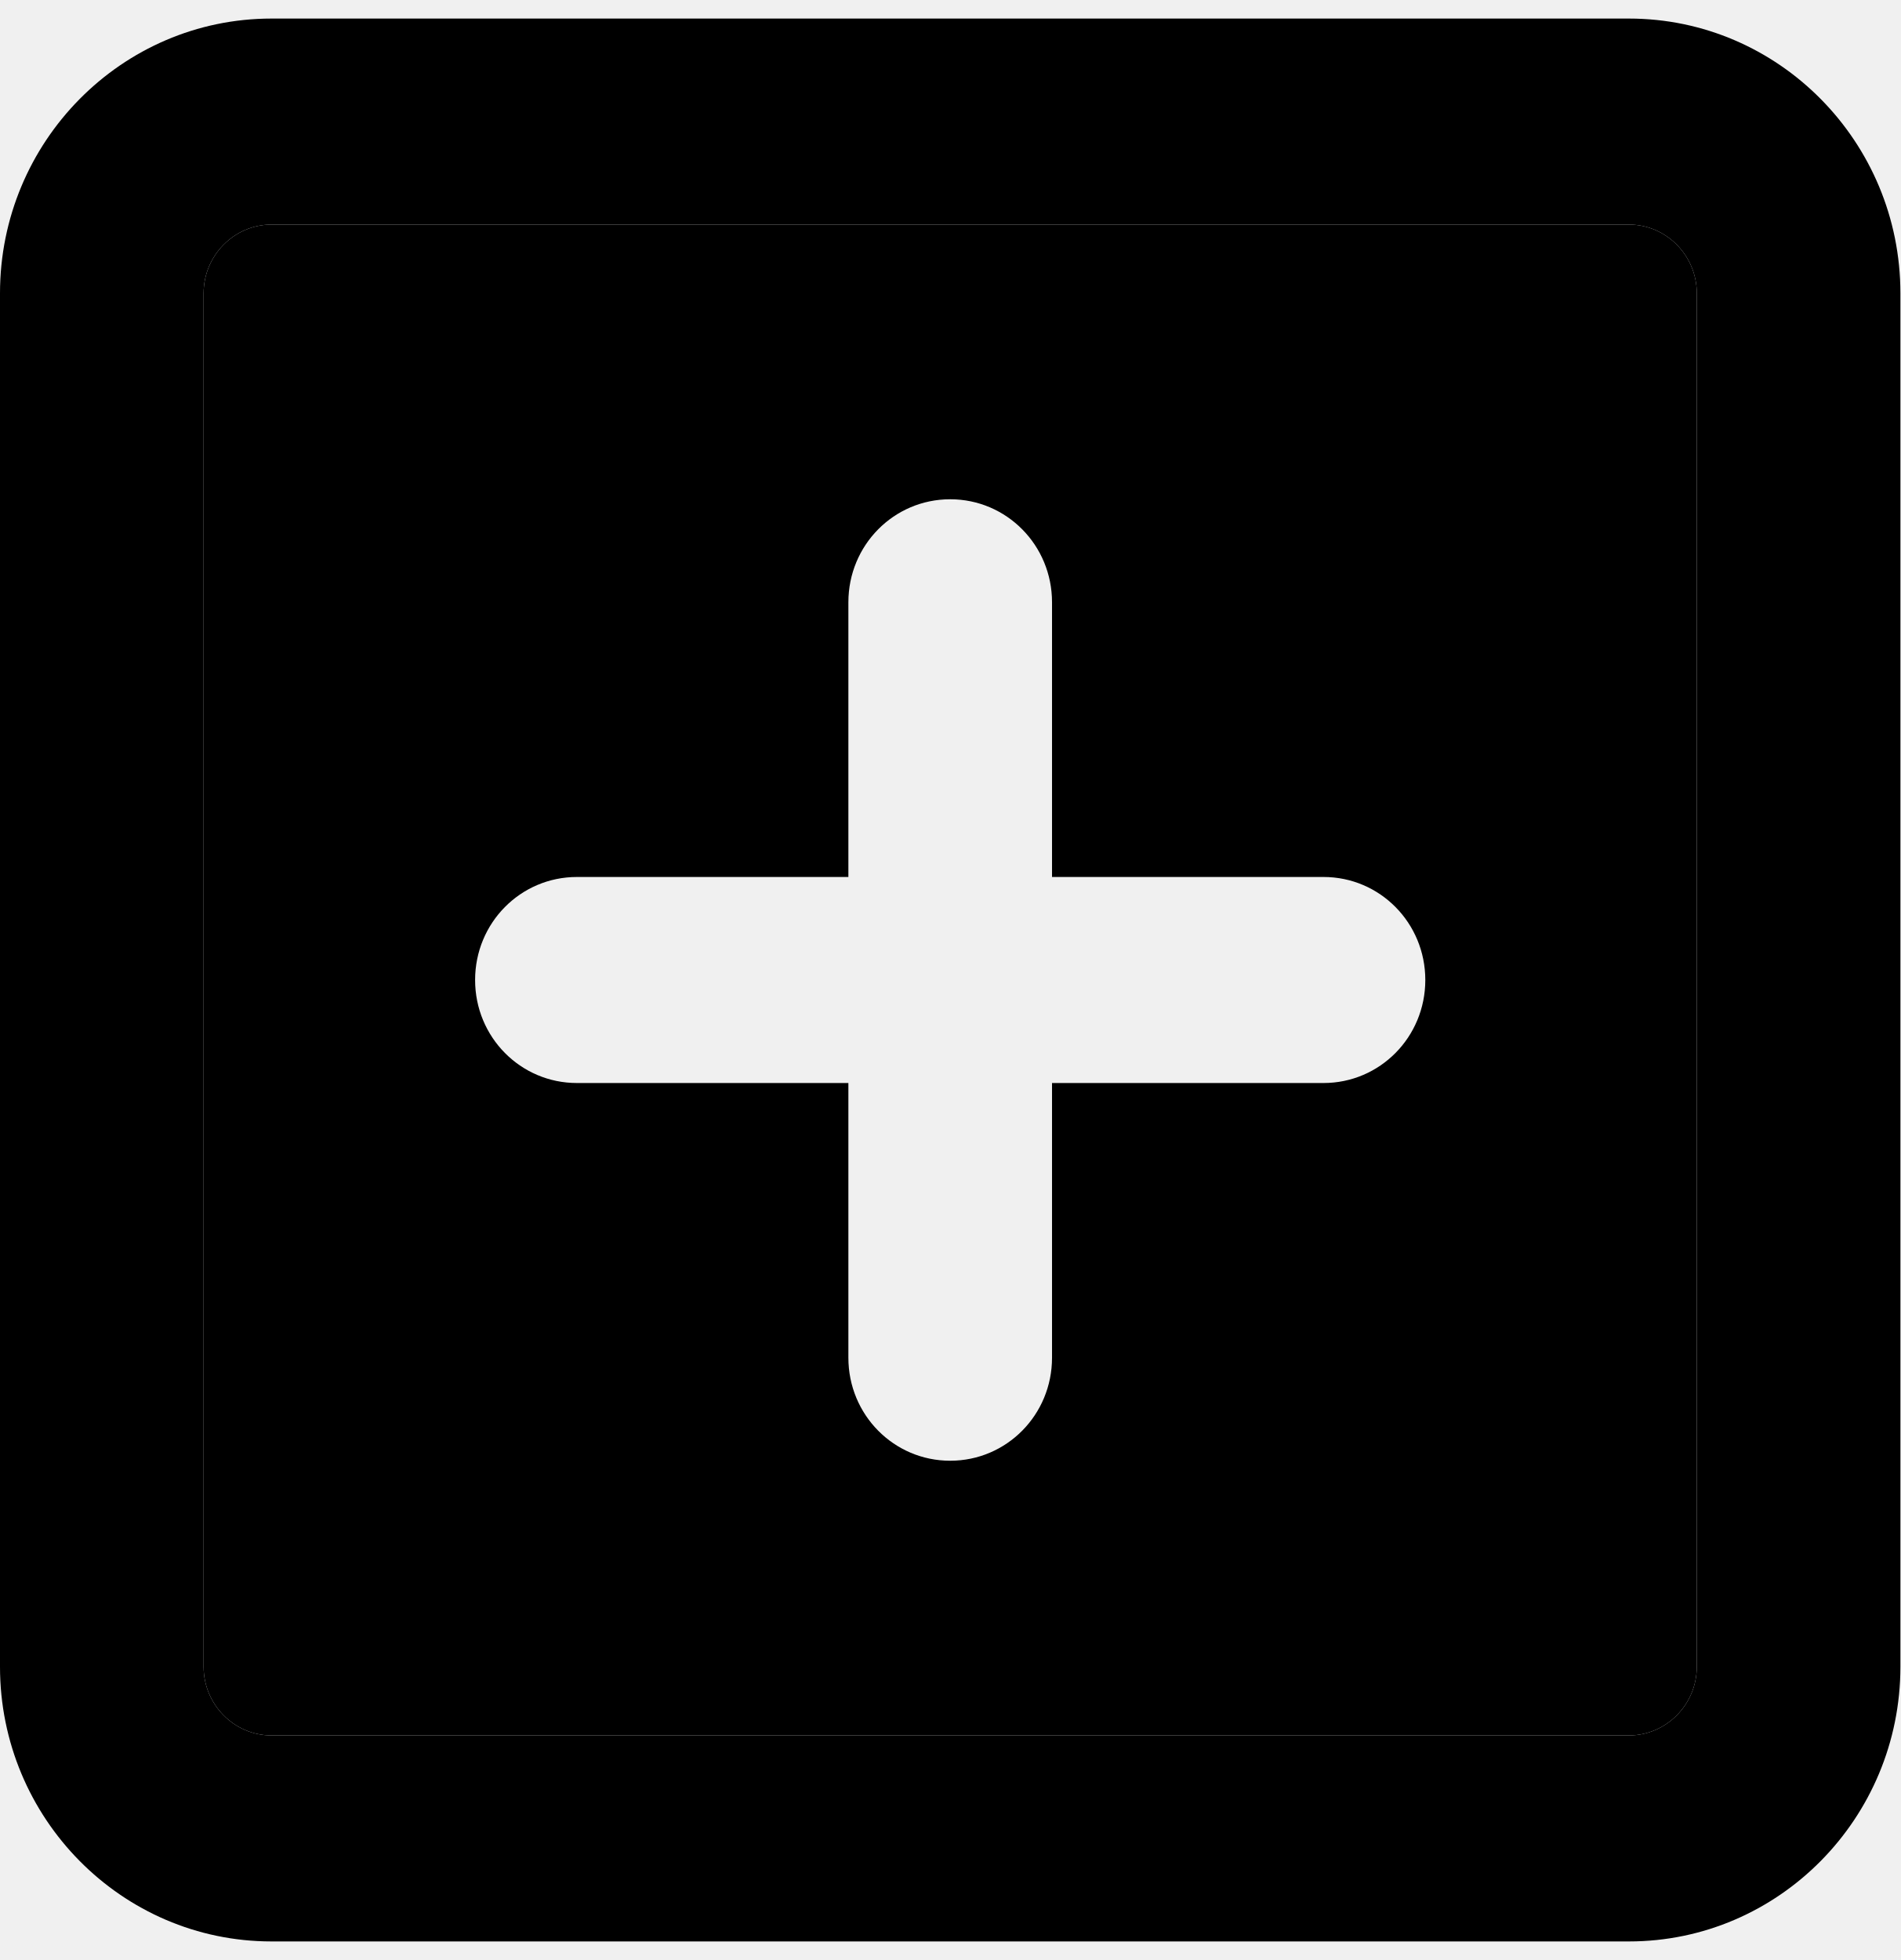
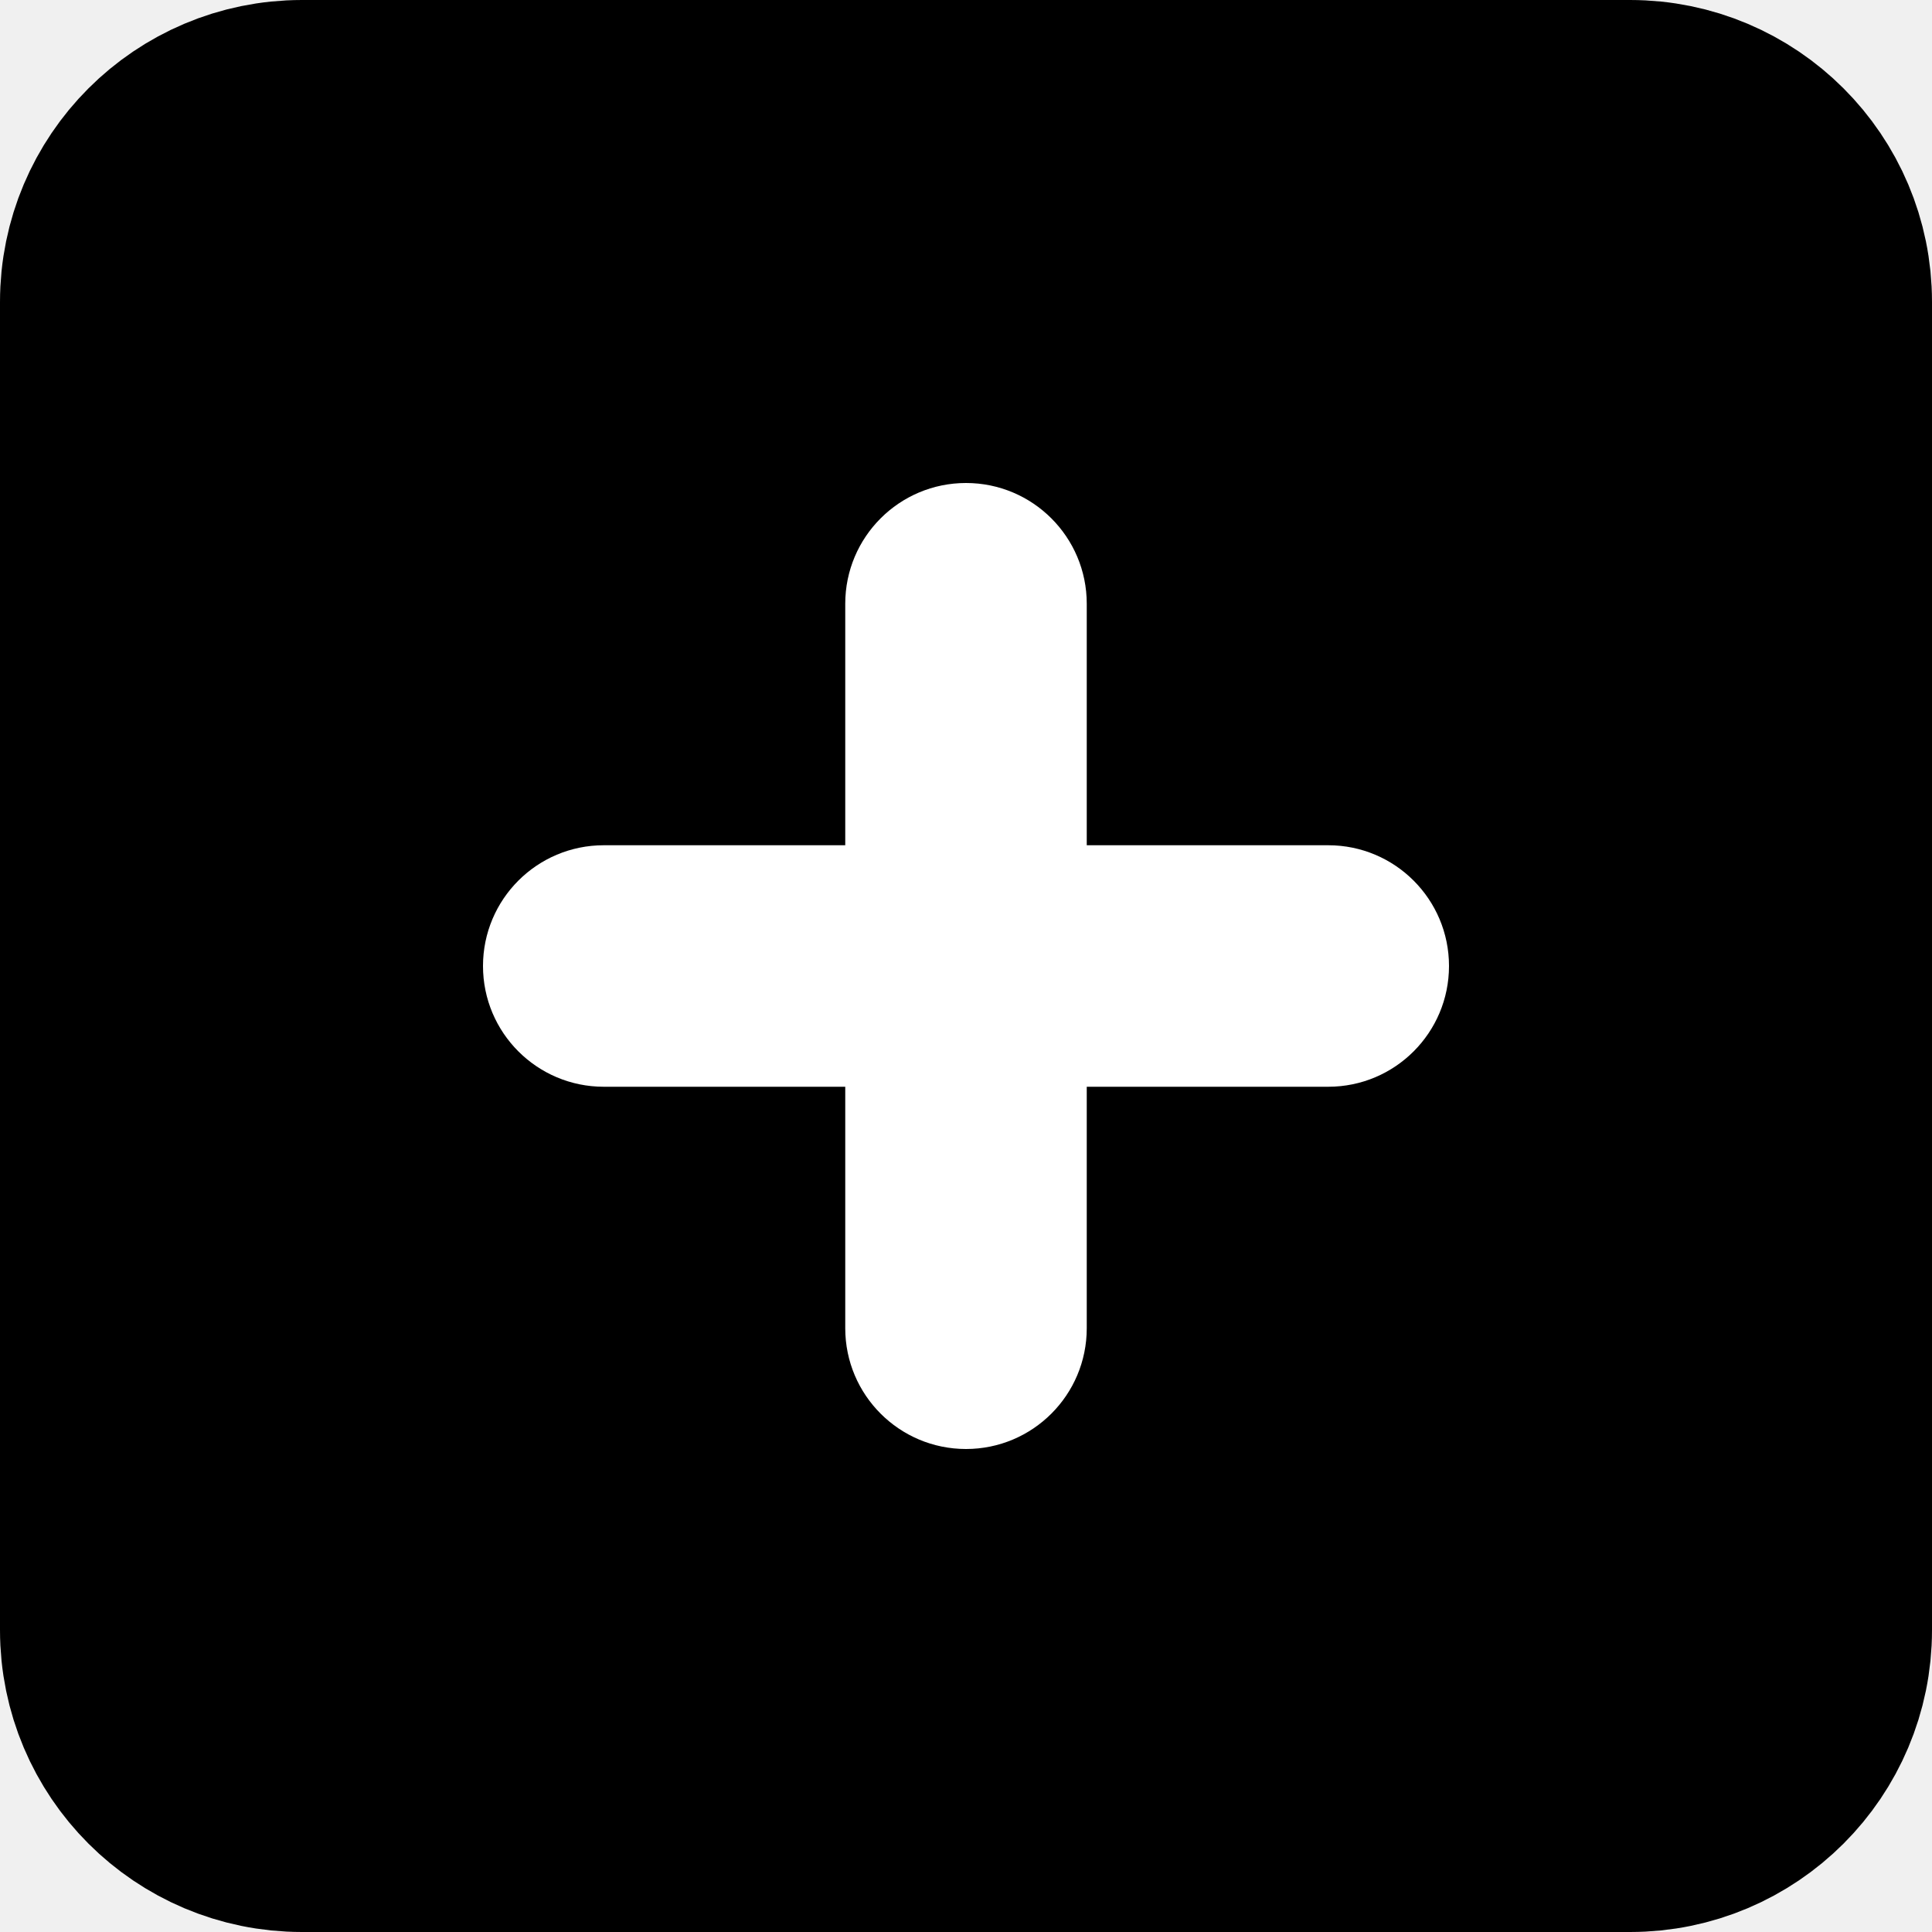
- <svg xmlns="http://www.w3.org/2000/svg" width="64" height="66" viewBox="0 0 64 66" fill="none">
-   <path d="M9.143 7.562C7.886 7.562 6.857 8.603 6.857 9.875V56.125C6.857 57.397 7.886 58.438 9.143 58.438H54.857C56.114 58.438 57.143 57.397 57.143 56.125V9.875C57.143 8.603 56.114 7.562 54.857 7.562H9.143ZM28.571 45.719V36.469H19.429C17.529 36.469 16 34.922 16 33C16 31.078 17.529 29.531 19.429 29.531H28.571V20.281C28.571 18.359 30.1 16.812 32 16.812C33.9 16.812 35.429 18.359 35.429 20.281V29.531H44.571C46.471 29.531 48 31.078 48 33C48 34.922 46.471 36.469 44.571 36.469H35.429V45.719C35.429 47.641 33.9 49.188 32 49.188C30.1 49.188 28.571 47.641 28.571 45.719Z" fill="black" />
-   <path d="M9.143 7.562C7.886 7.562 6.857 8.603 6.857 9.875V56.125C6.857 57.397 7.886 58.438 9.143 58.438H54.857C56.114 58.438 57.143 57.397 57.143 56.125V9.875C57.143 8.603 56.114 7.562 54.857 7.562H9.143ZM0 9.875C0 4.773 4.1 0.625 9.143 0.625H54.857C59.9 0.625 64 4.773 64 9.875V56.125C64 61.227 59.9 65.375 54.857 65.375H9.143C4.1 65.375 0 61.227 0 56.125V9.875Z" fill="black" />
+ <svg xmlns="http://www.w3.org/2000/svg" width="64" height="64" viewBox="0 0 64 64" fill="none">
+   <rect x="4" y="4" width="56" height="56" rx="6" fill="black" stroke="black" stroke-width="8" />
+   <rect x="16" y="28" width="32" height="8" rx="4" fill="white" />
+   <rect x="36" y="16" width="32" height="8" rx="4" transform="rotate(90 36 16)" fill="white" />
</svg>
